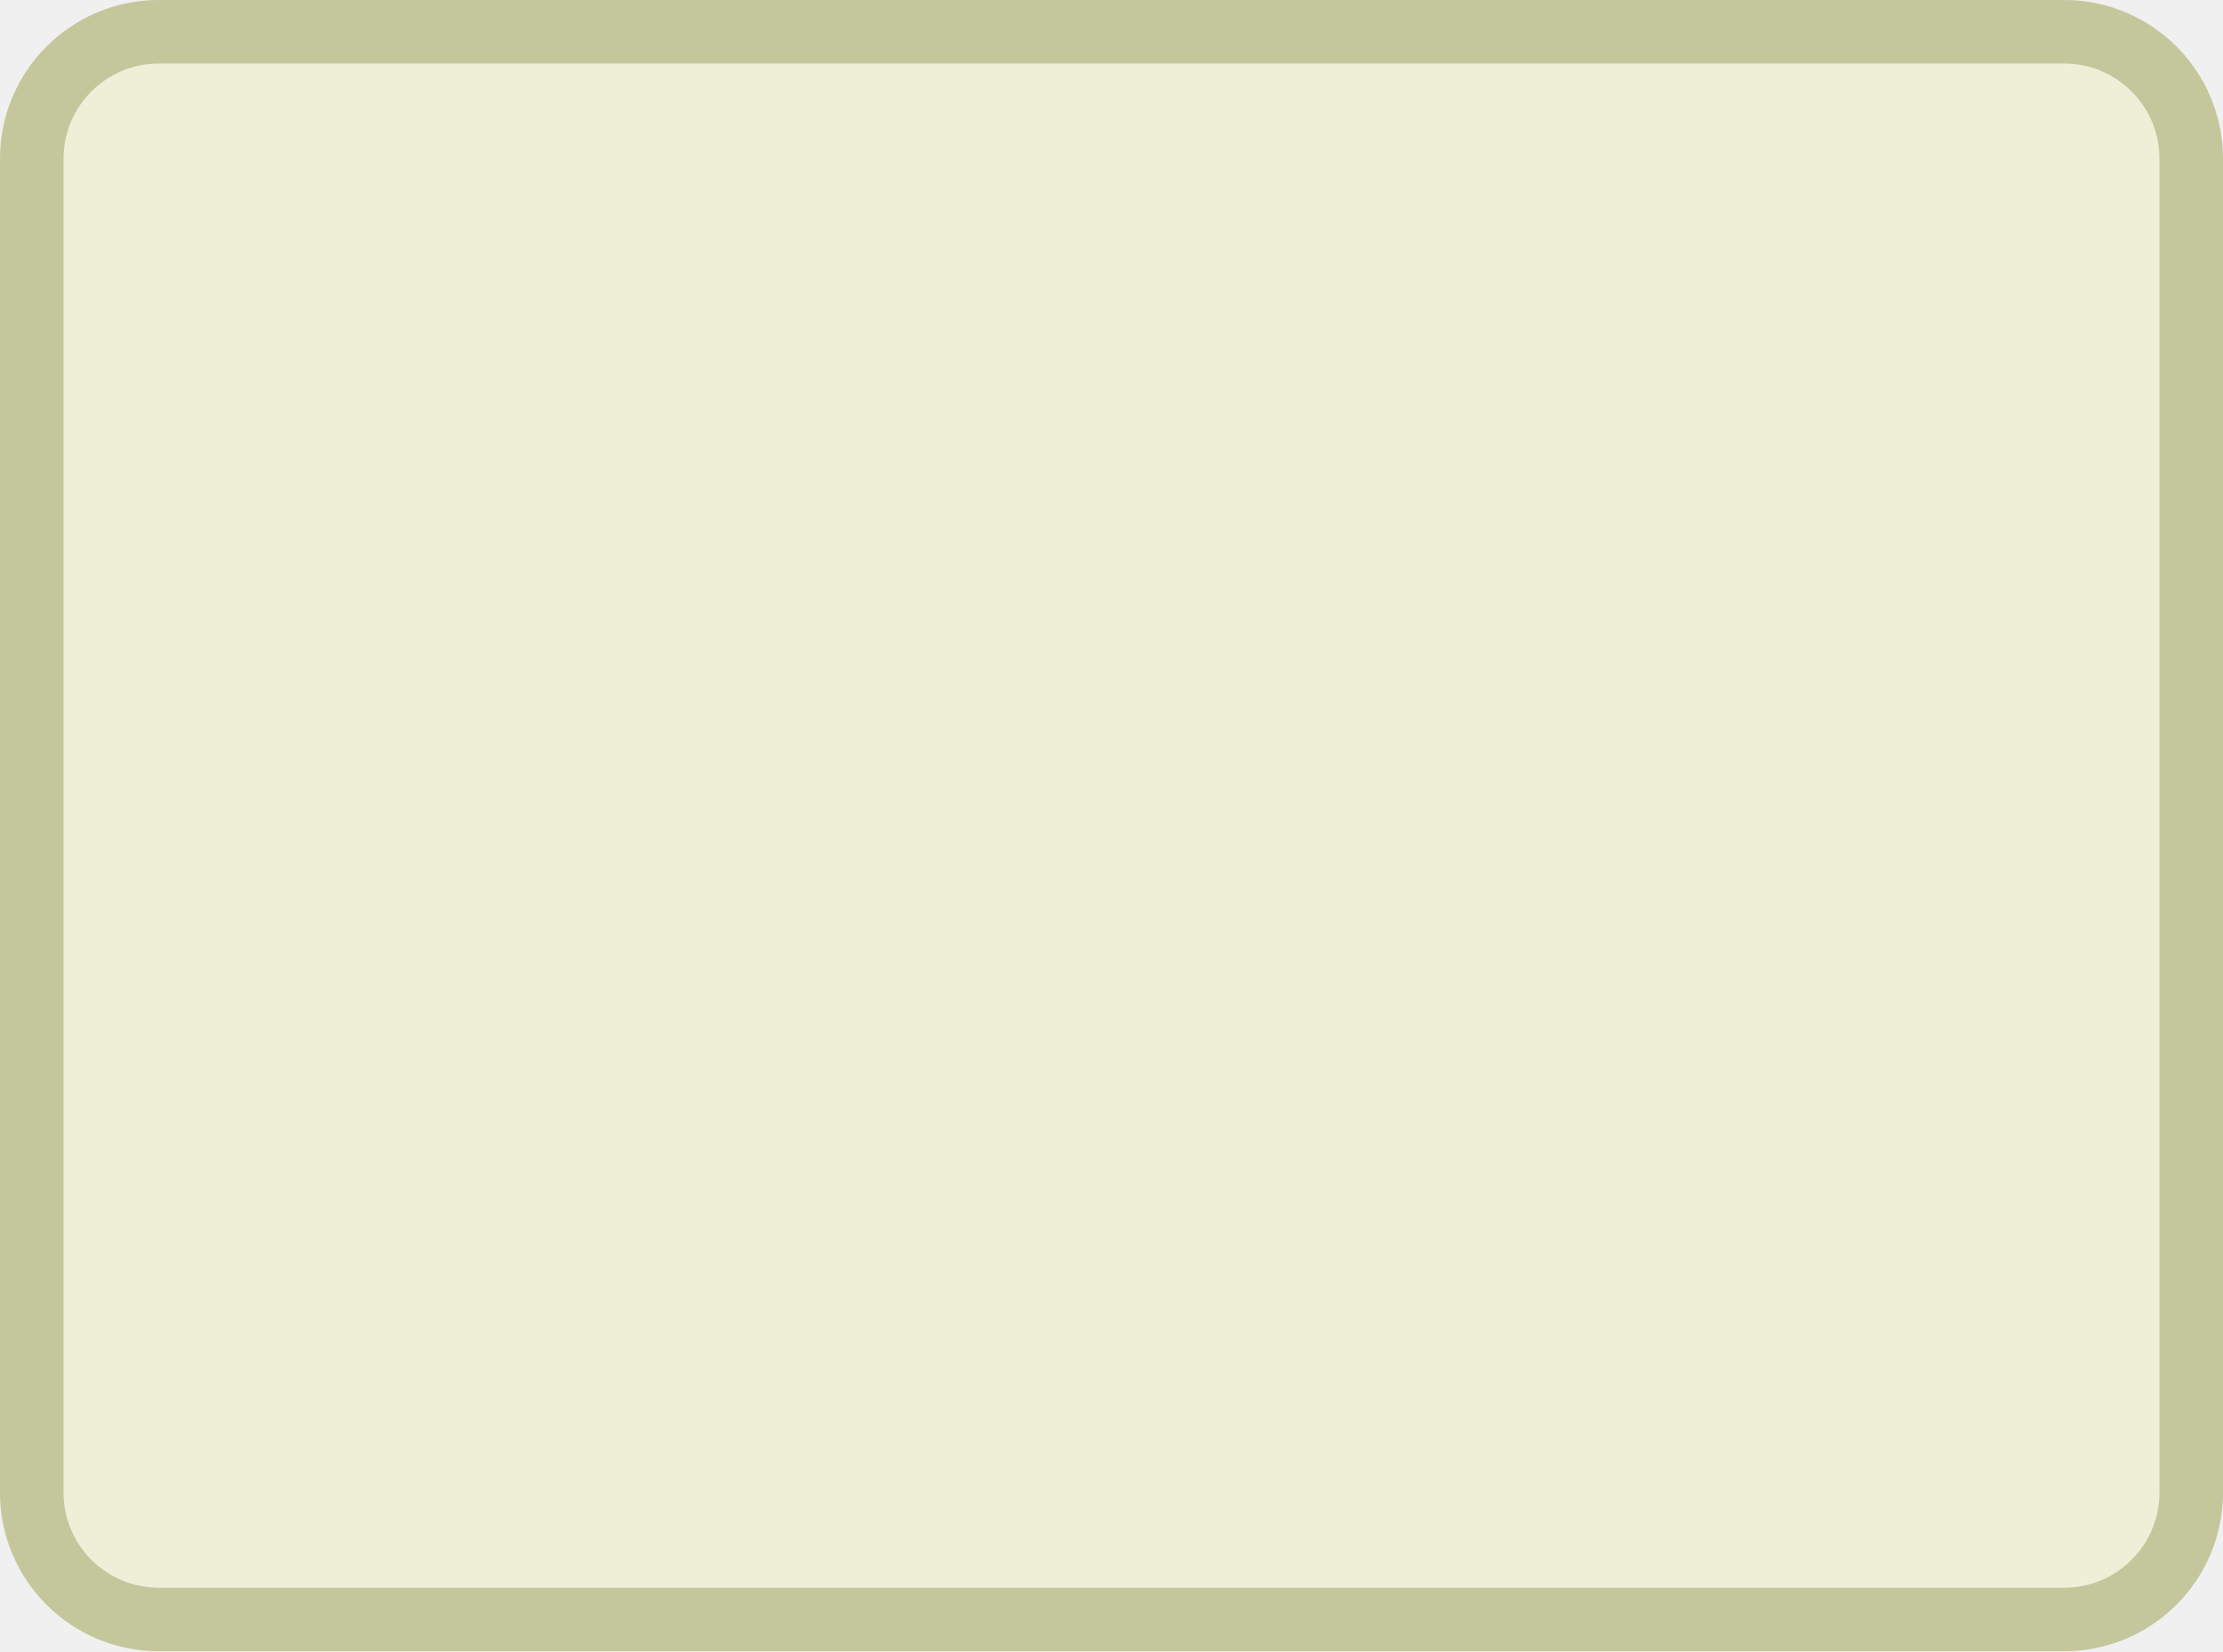
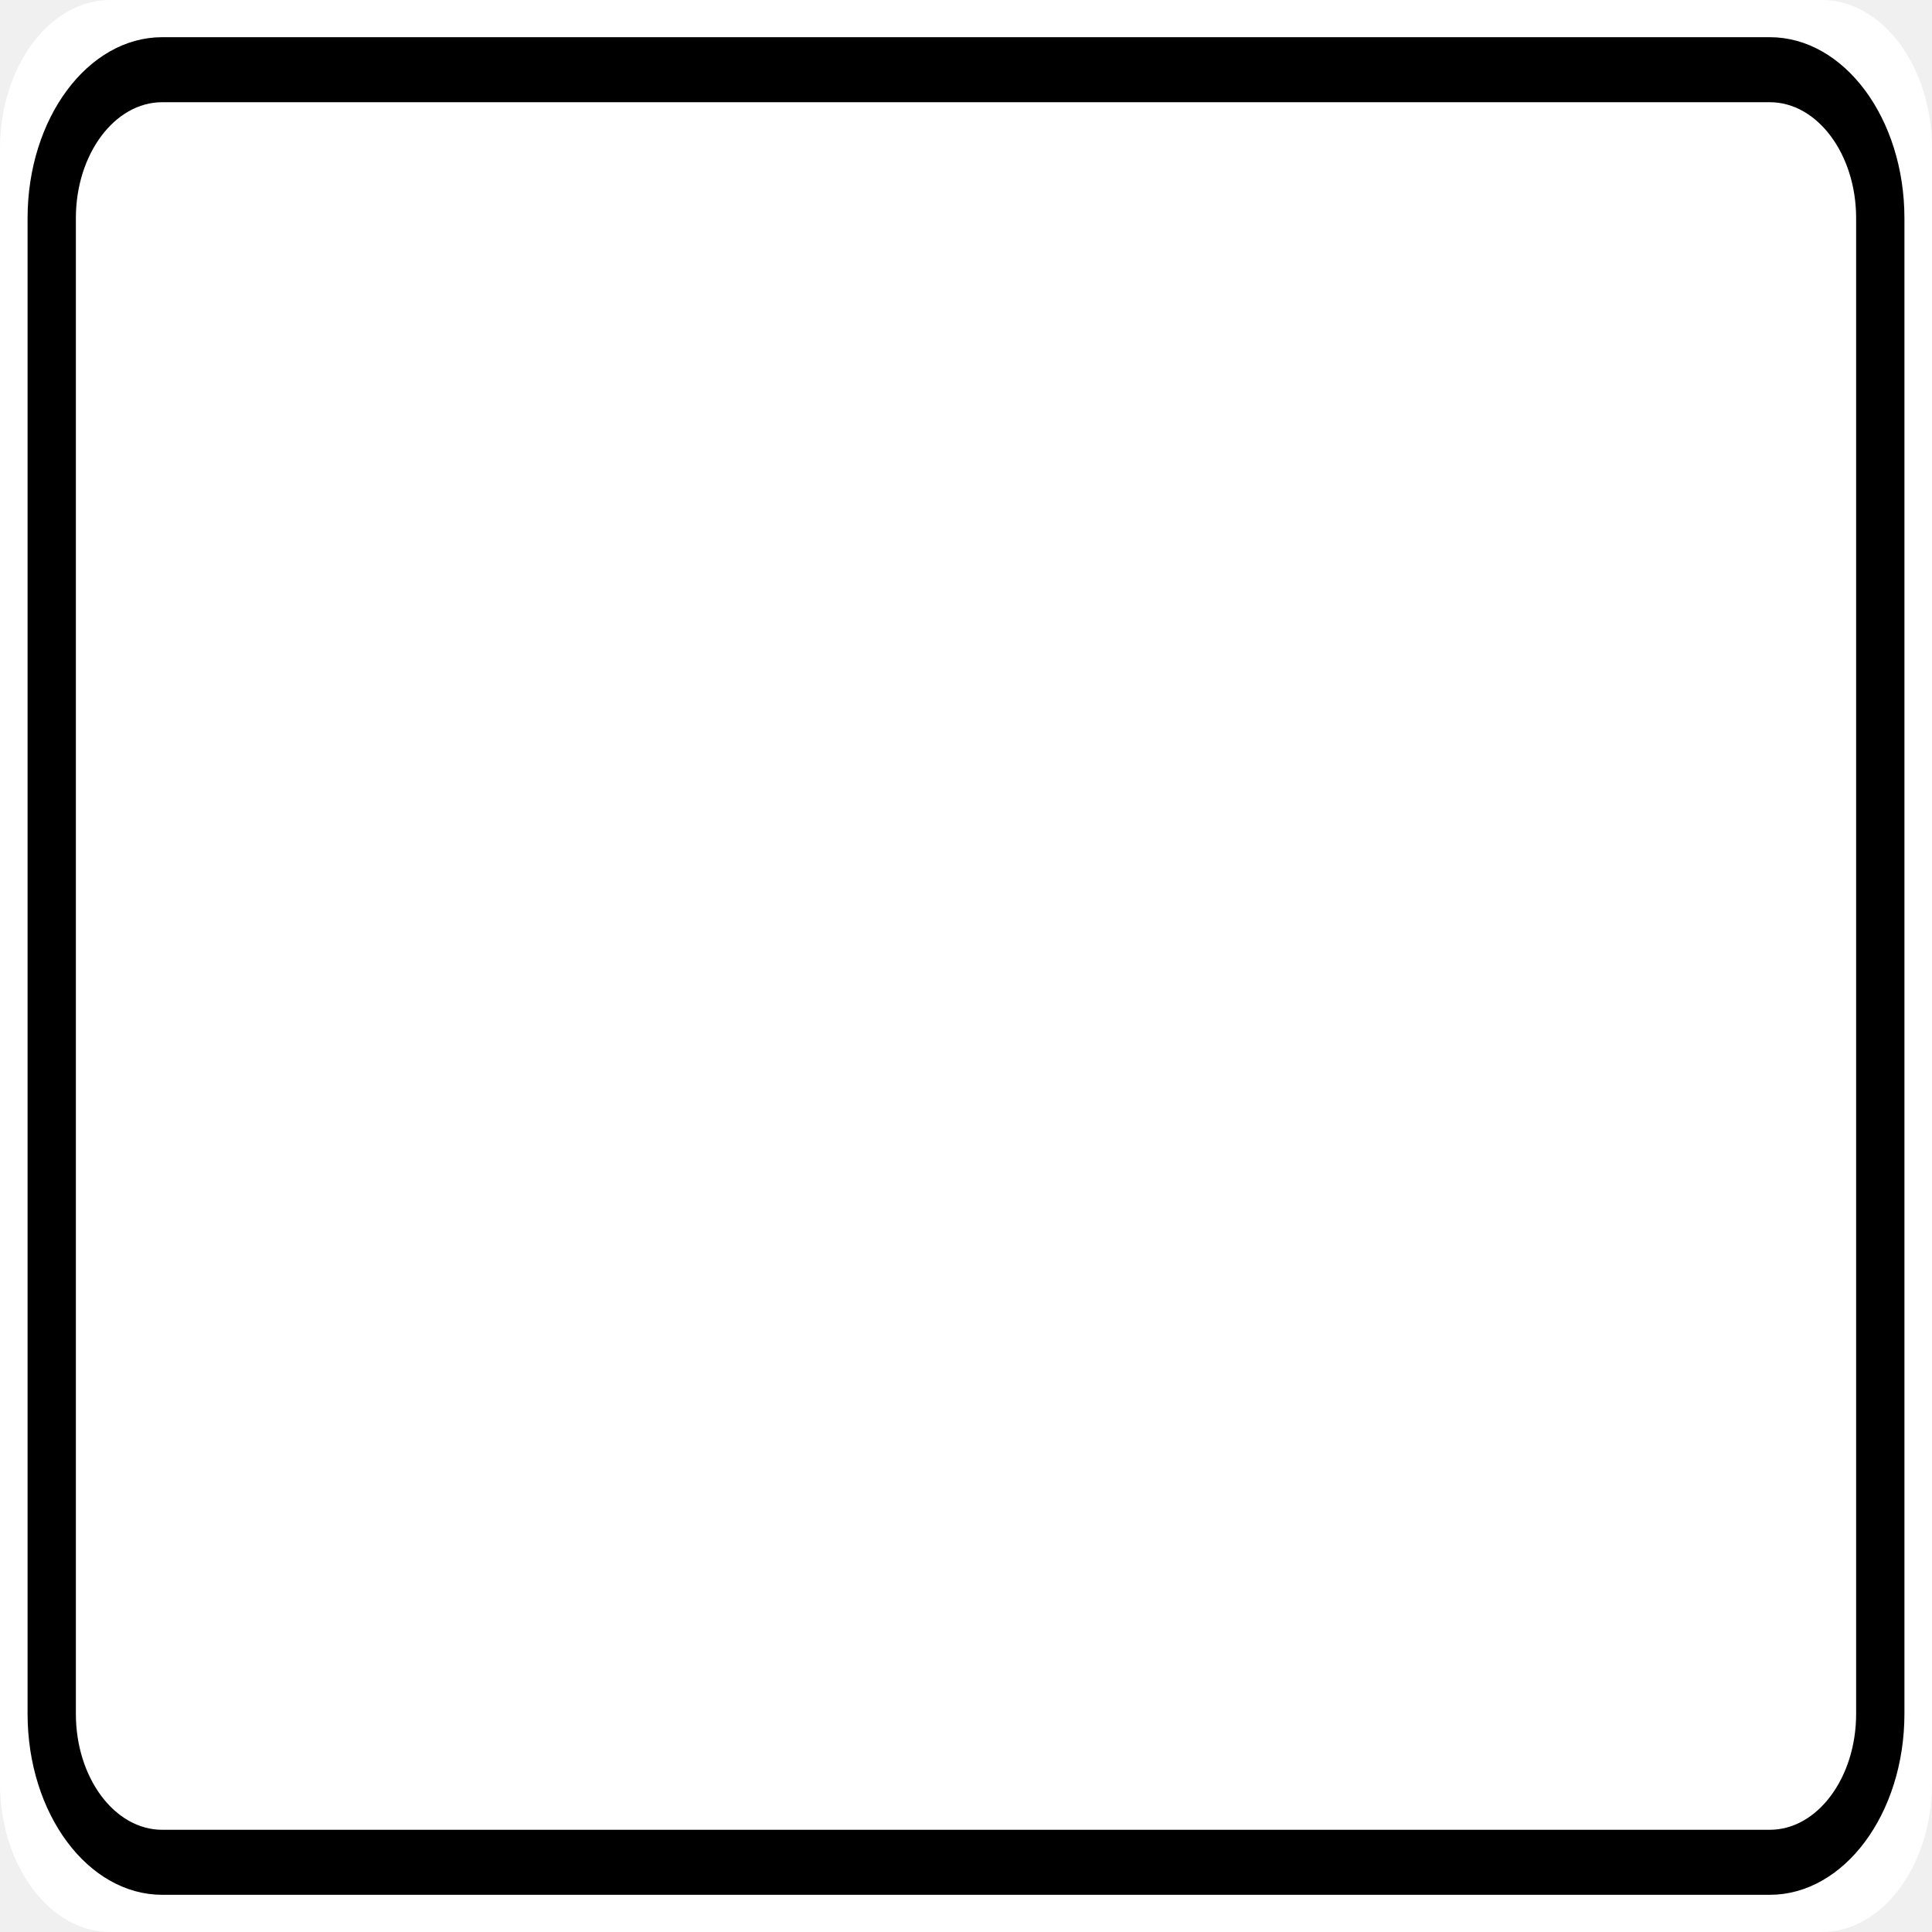
- <svg xmlns="http://www.w3.org/2000/svg" width="100%" height="100%" viewBox="0 0 35.0 26.0">
-   <rect x="0.5" y="0.5" width="34.0" height="25.0" rx="2" ry="2" id="shield" style="fill:#eeefd7;stroke:#c4c69c;stroke-width:1;" />
+ <svg xmlns="http://www.w3.org/2000/svg" width="100%" height="100%" version="1.1">
+   <g id="surface1">
+     <path style=" stroke:none;fill-rule:nonzero;fill:#ffffff;fill-opacity:1;" d="M 1.941 0 L 32.059 0 C 33.129 0 34 1.172 34 2.617 L 34 31.383 C 34 32.828 33.129 34 32.059 34 L 1.941 34 C 0.871 34 0 32.828 0 31.383 L 0 2.617 C 0 1.172 0.871 0 1.941 0 Z M 1.941 0 " />
+     <path style="fill:none;stroke-width:0.875;stroke-linecap:butt;stroke-linejoin:miter;stroke:rgb(0%,0%,0%);stroke-opacity:1;stroke-miterlimit:4;" d="M 2.939 0.938 L 32.061 0.938 C 33.166 0.938 34.063 1.834 34.063 2.936 L 34.063 23.064 C 34.063 24.166 33.166 25.062 32.061 25.062 L 2.939 25.062 C 1.834 25.062 0.937 24.166 0.937 23.064 L 0.937 2.936 C 0.937 1.834 1.834 0.938 2.939 0.938 Z M 2.939 0.938 " transform="matrix(0.971429,0,0,1.307692,0,0)" />
+   </g>
</svg>
